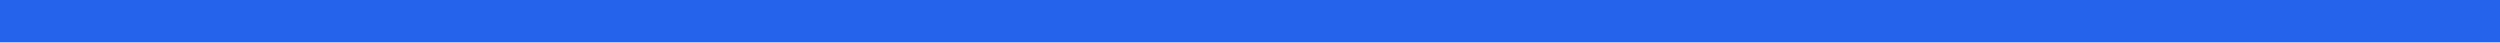
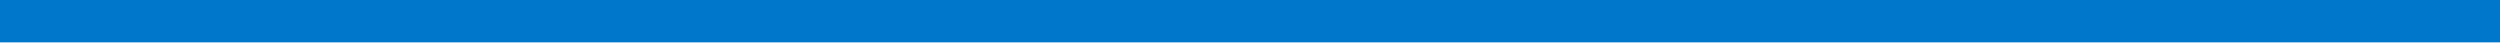
<svg xmlns="http://www.w3.org/2000/svg" preserveAspectRatio="none" width="100%" height="100%" overflow="visible" style="display: block;" viewBox="0 0 95.04 1.611" fill="none">
-   <line id="Line 1" y1="0.805" x2="95.04" y2="0.805" stroke="#2563EB" stroke-width="1.611" />
+   <line id="Line 1" y1="0.805" x2="95.04" y2="0.805" stroke="#0077CB" stroke-width="1.611" />
</svg>
